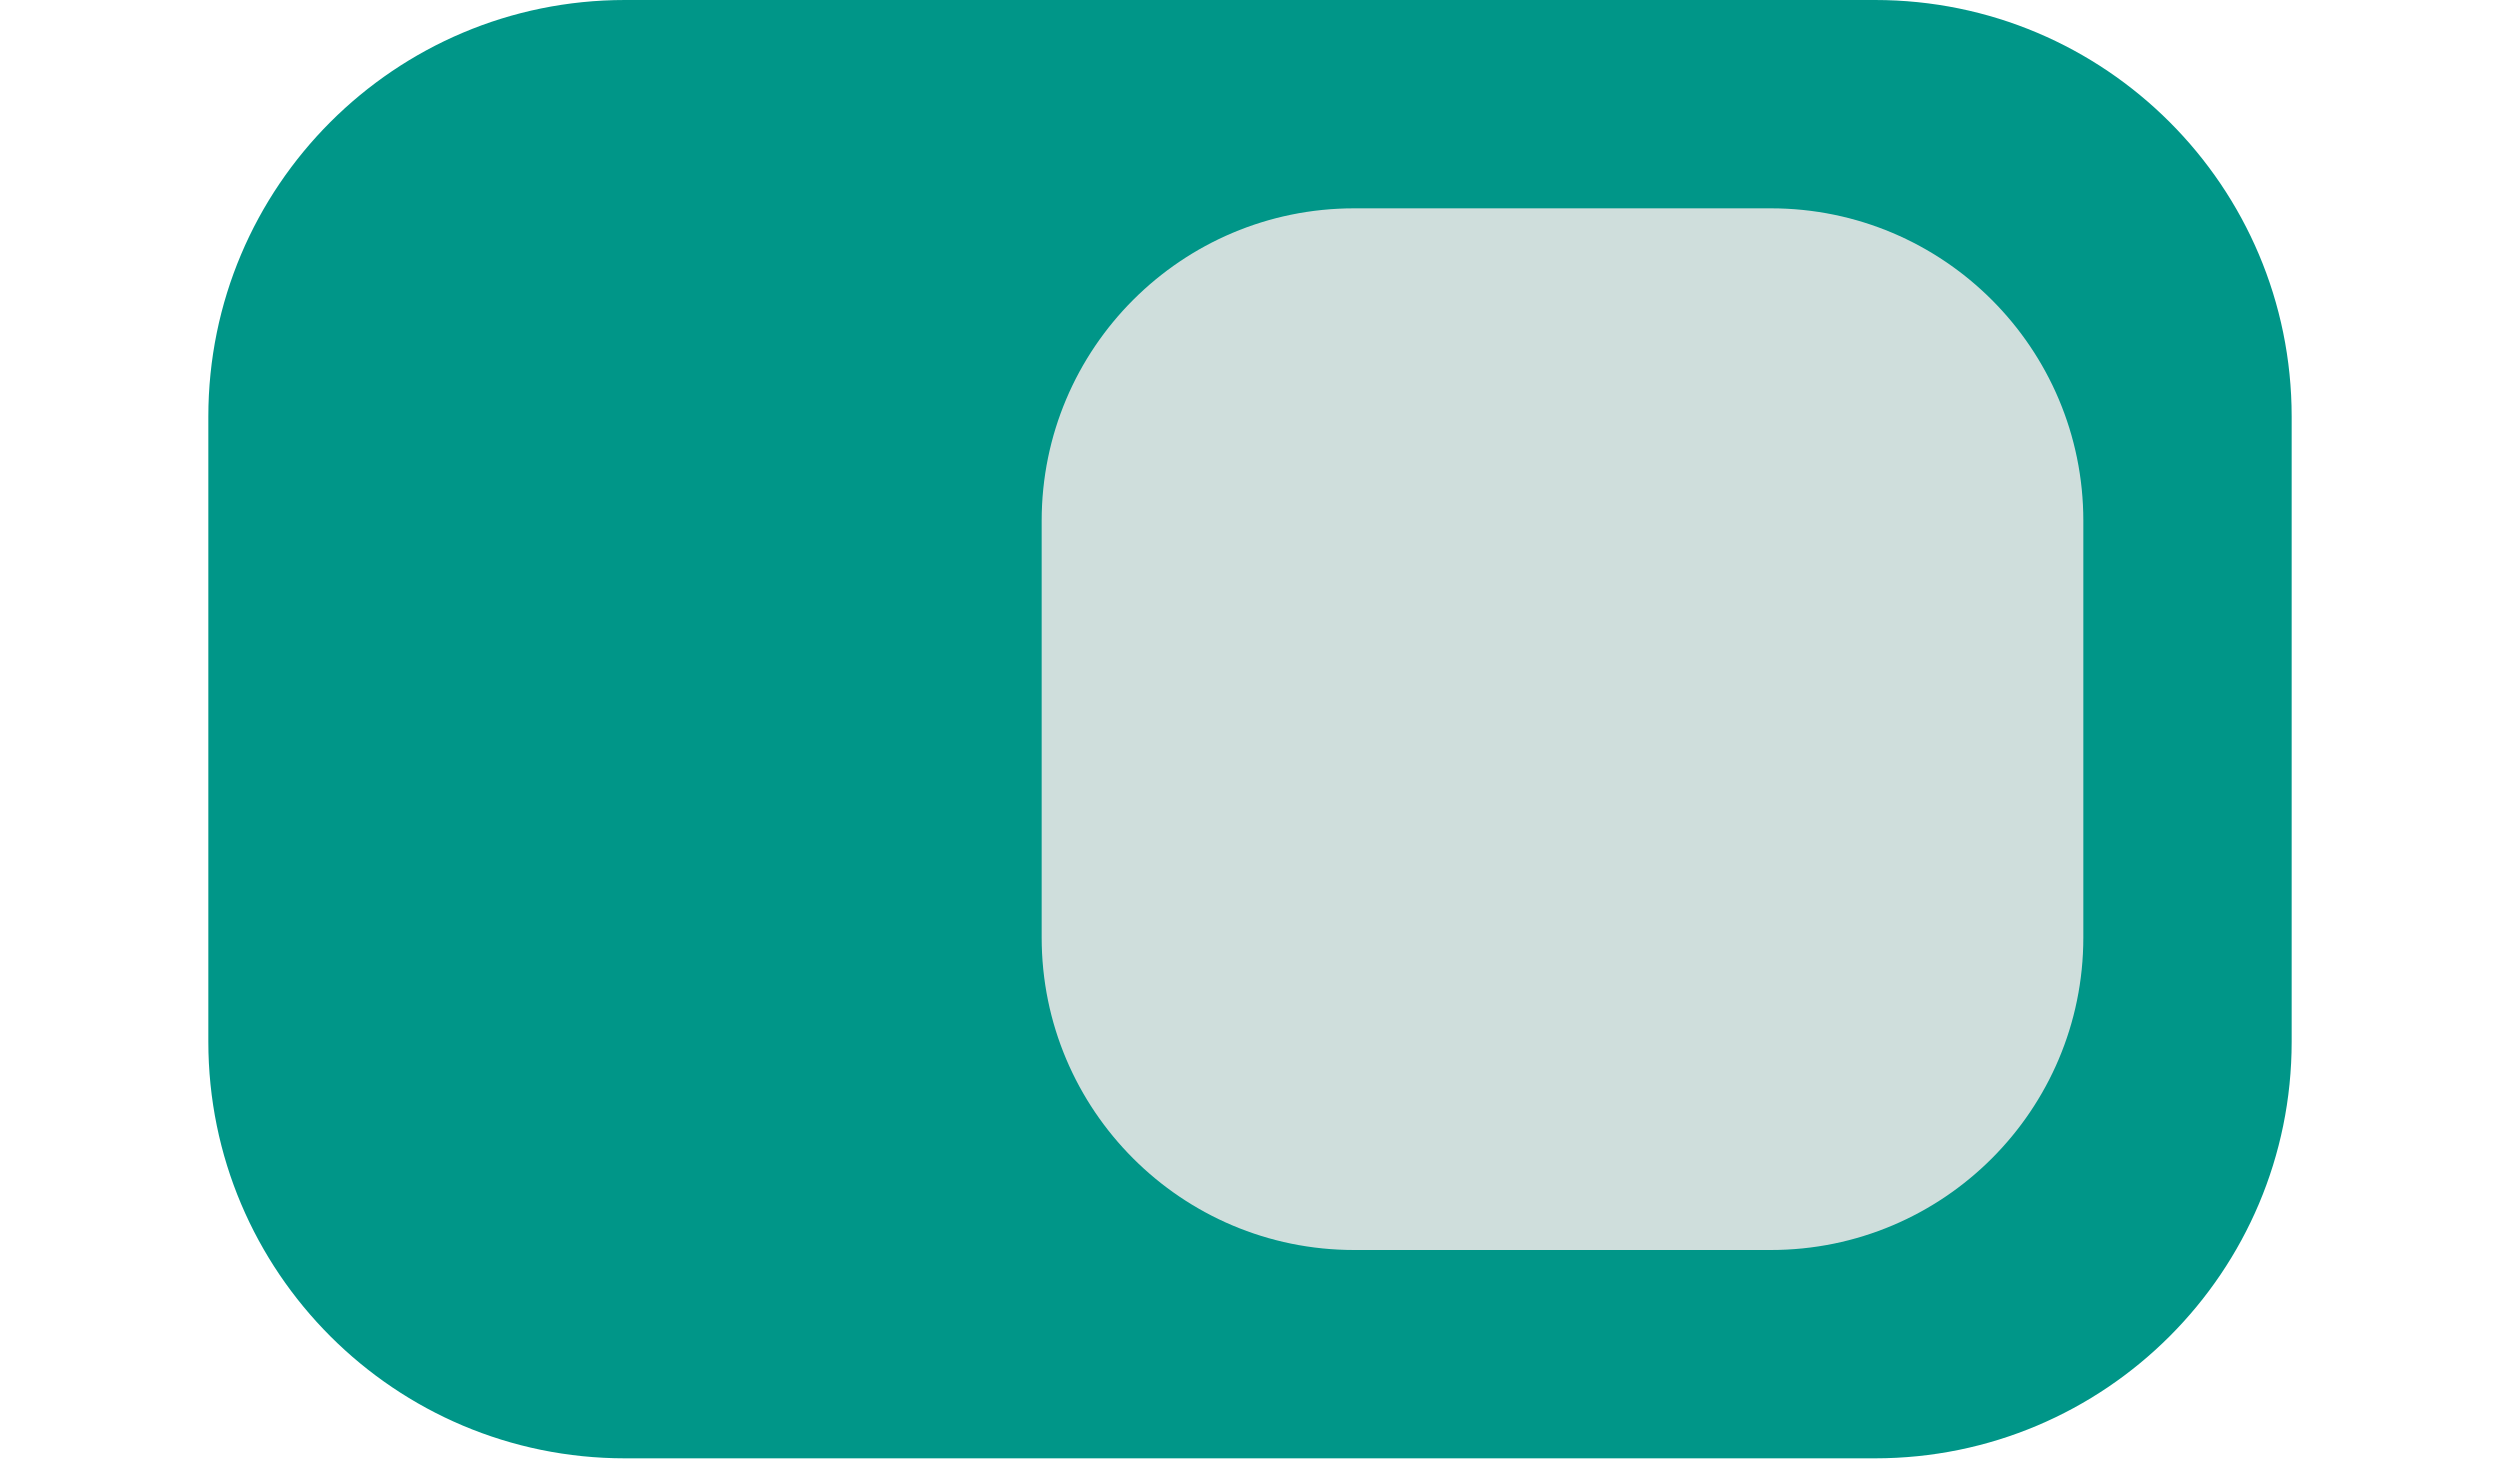
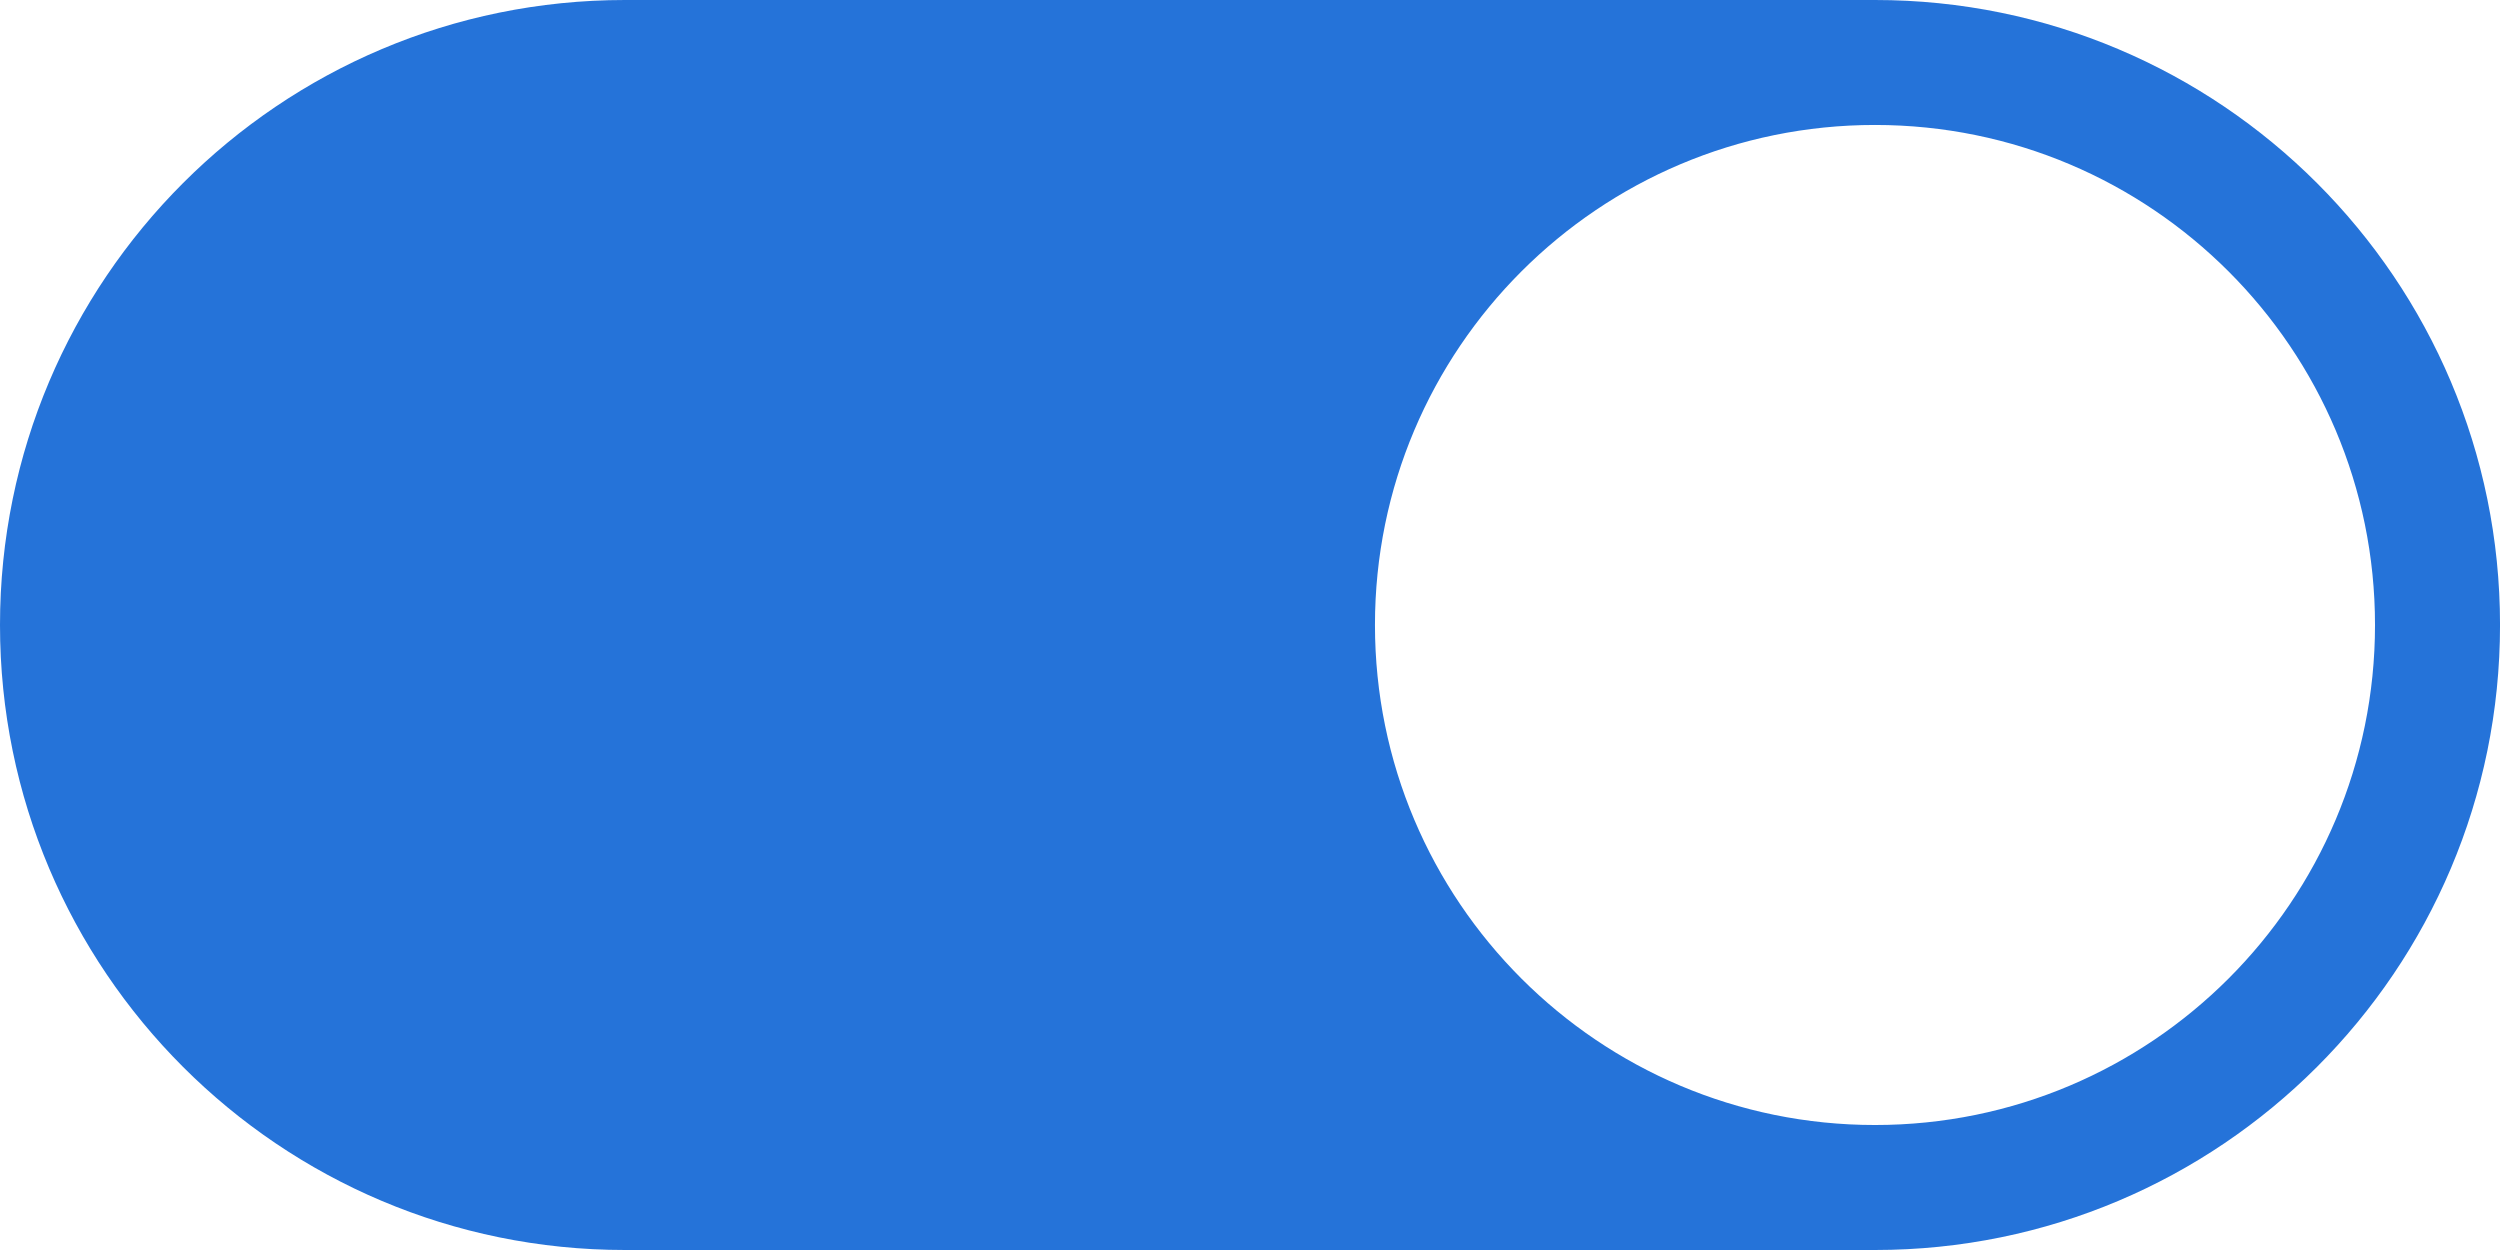
- <svg xmlns="http://www.w3.org/2000/svg" width="24" height="14" viewBox="0 0 24 14">
-   <rect x="2" width="20" height="14" rx="4" style="fill:#009688" />
-   <rect x="10" y="2" width="10" height="10" rx="3" style="fill:#e6e6e6;opacity:0.9" />
+ <svg xmlns="http://www.w3.org/2000/svg" t="1754462610029" class="icon" viewBox="0 0 2048 1024" version="1.1" p-id="5385" width="26" height="13">
+   <path d="M1536.011 0H512.011C229.234 0 0 229.234 0 512.011c0 282.754 229.234 511.989 512.011 511.989H1536.011c282.777 0 512.011-229.234 512.011-511.989C2048.023 229.234 1818.789 0 1536.011 0z m0 921.607a409.618 409.618 0 1 1 409.595-409.595A409.595 409.595 0 0 1 1536.011 921.607z" fill="#2573D9" p-id="5386" />
</svg>
